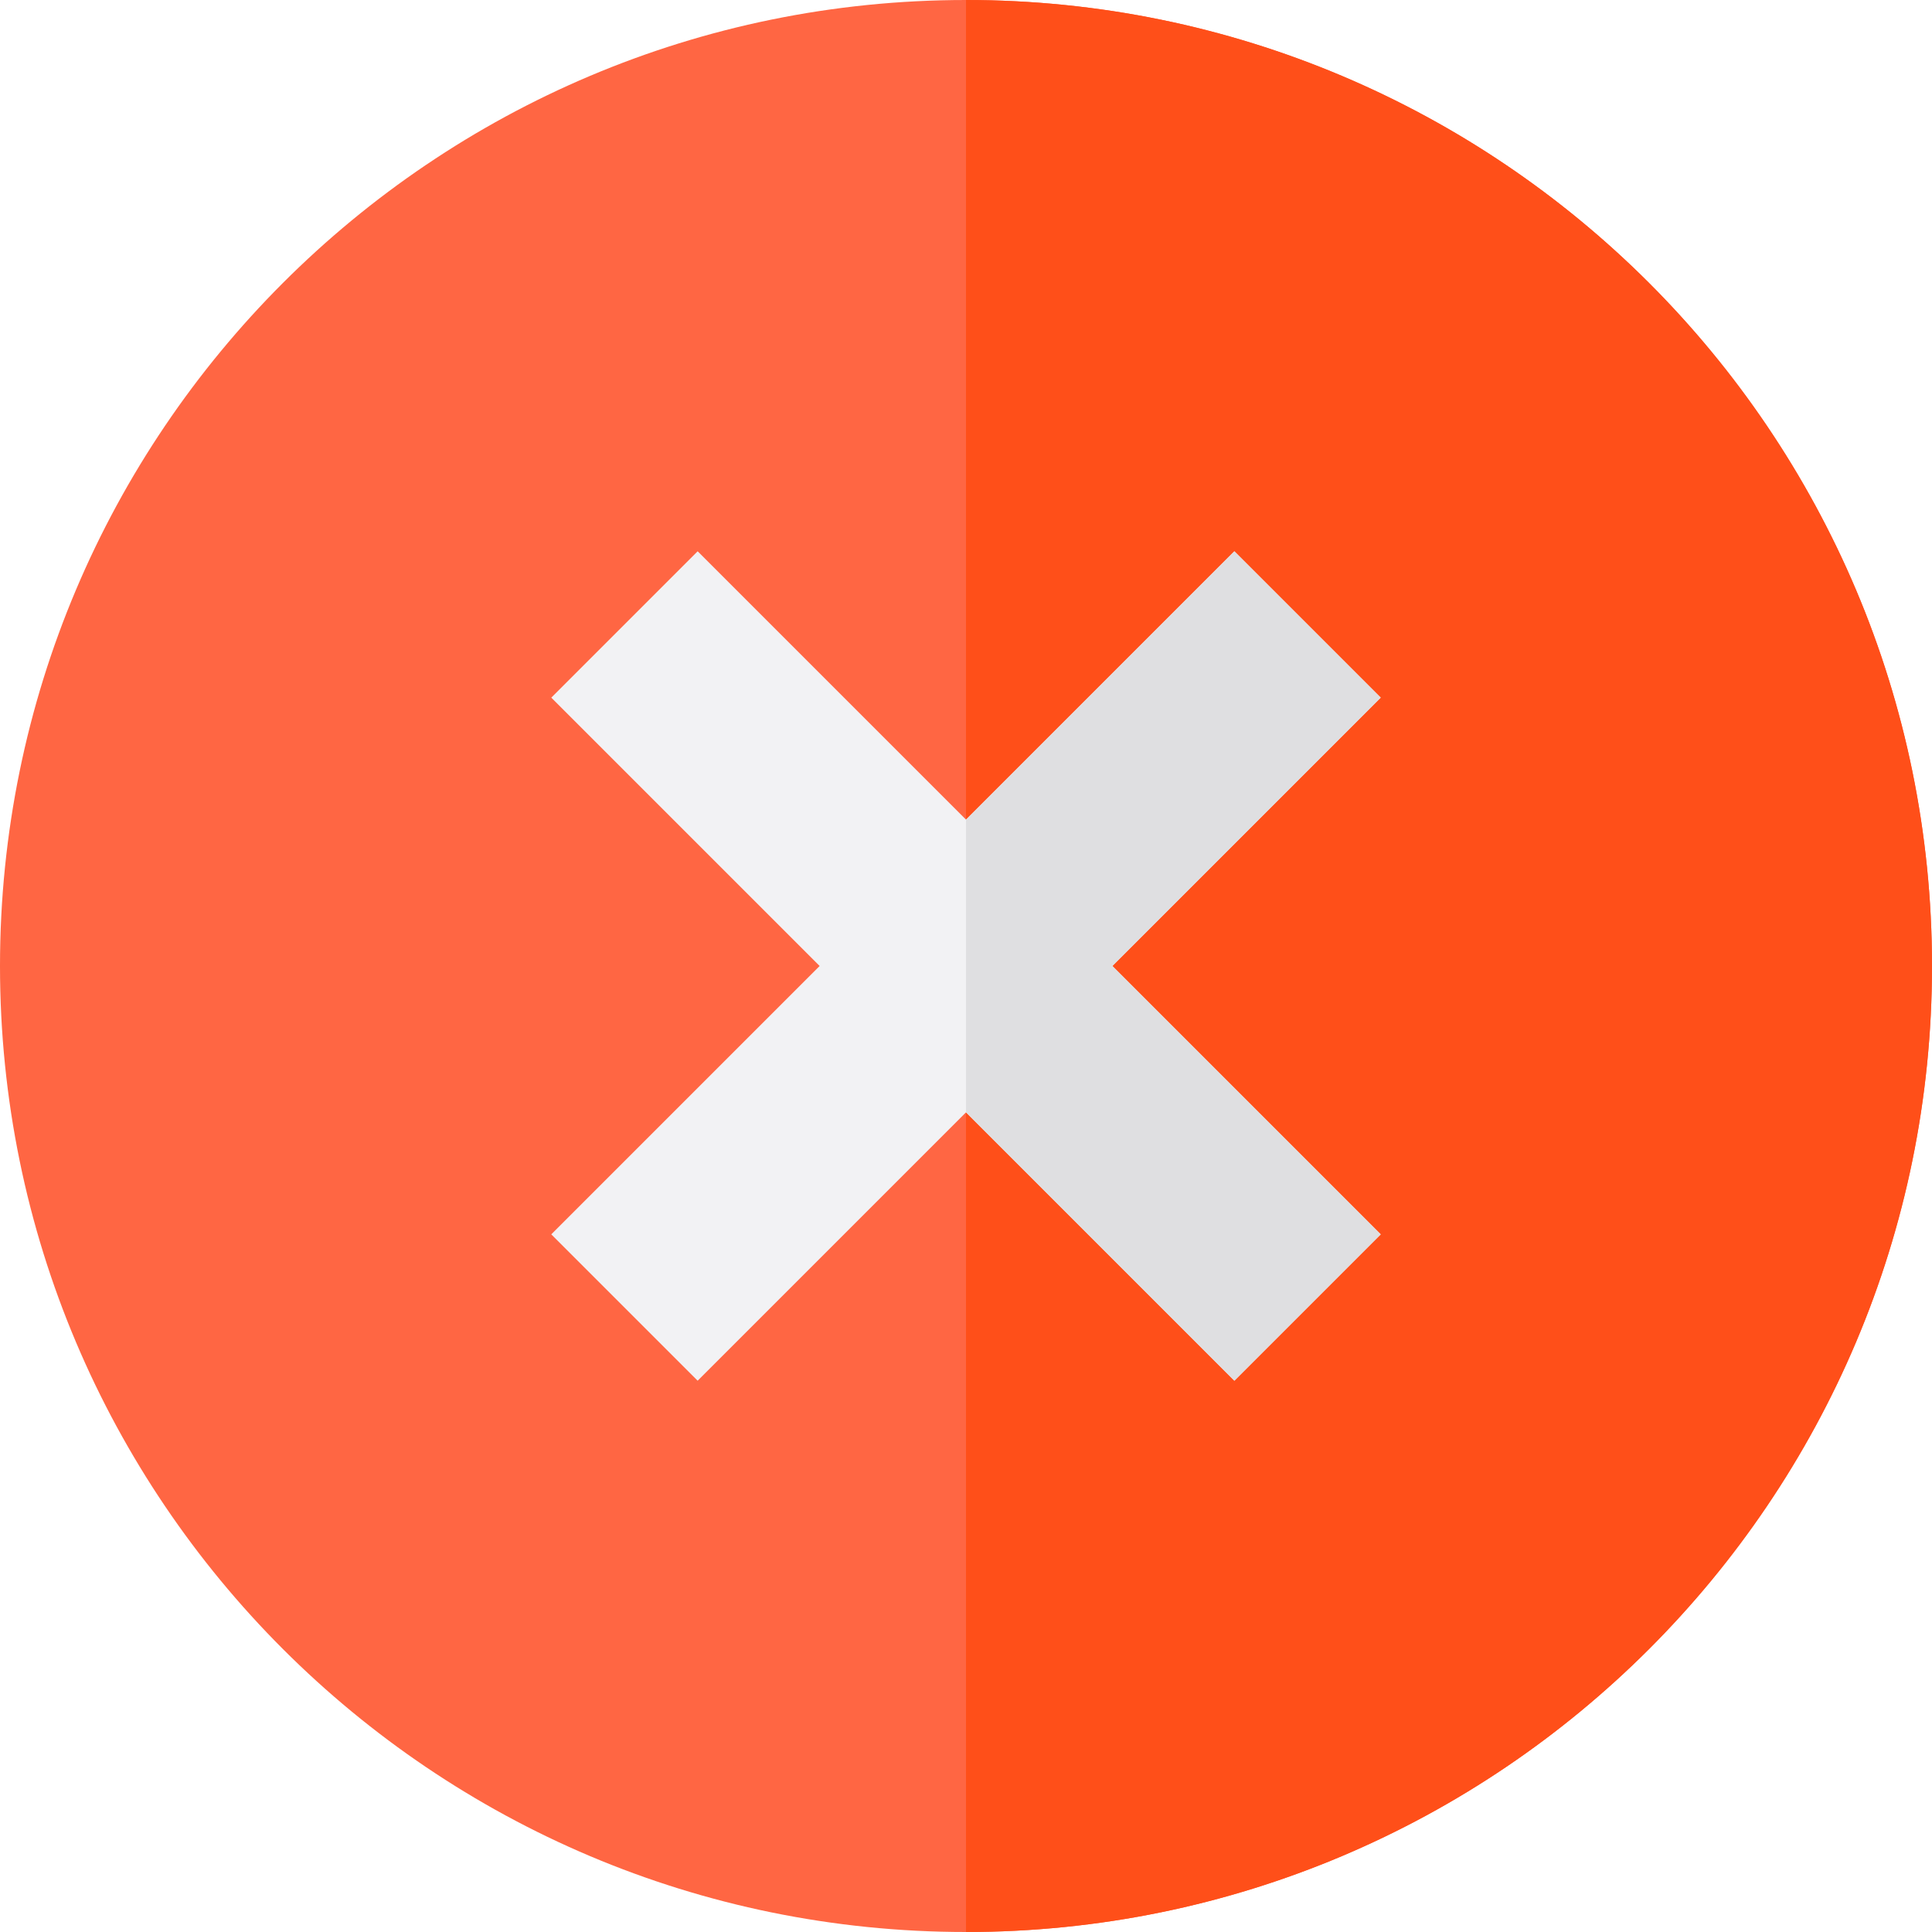
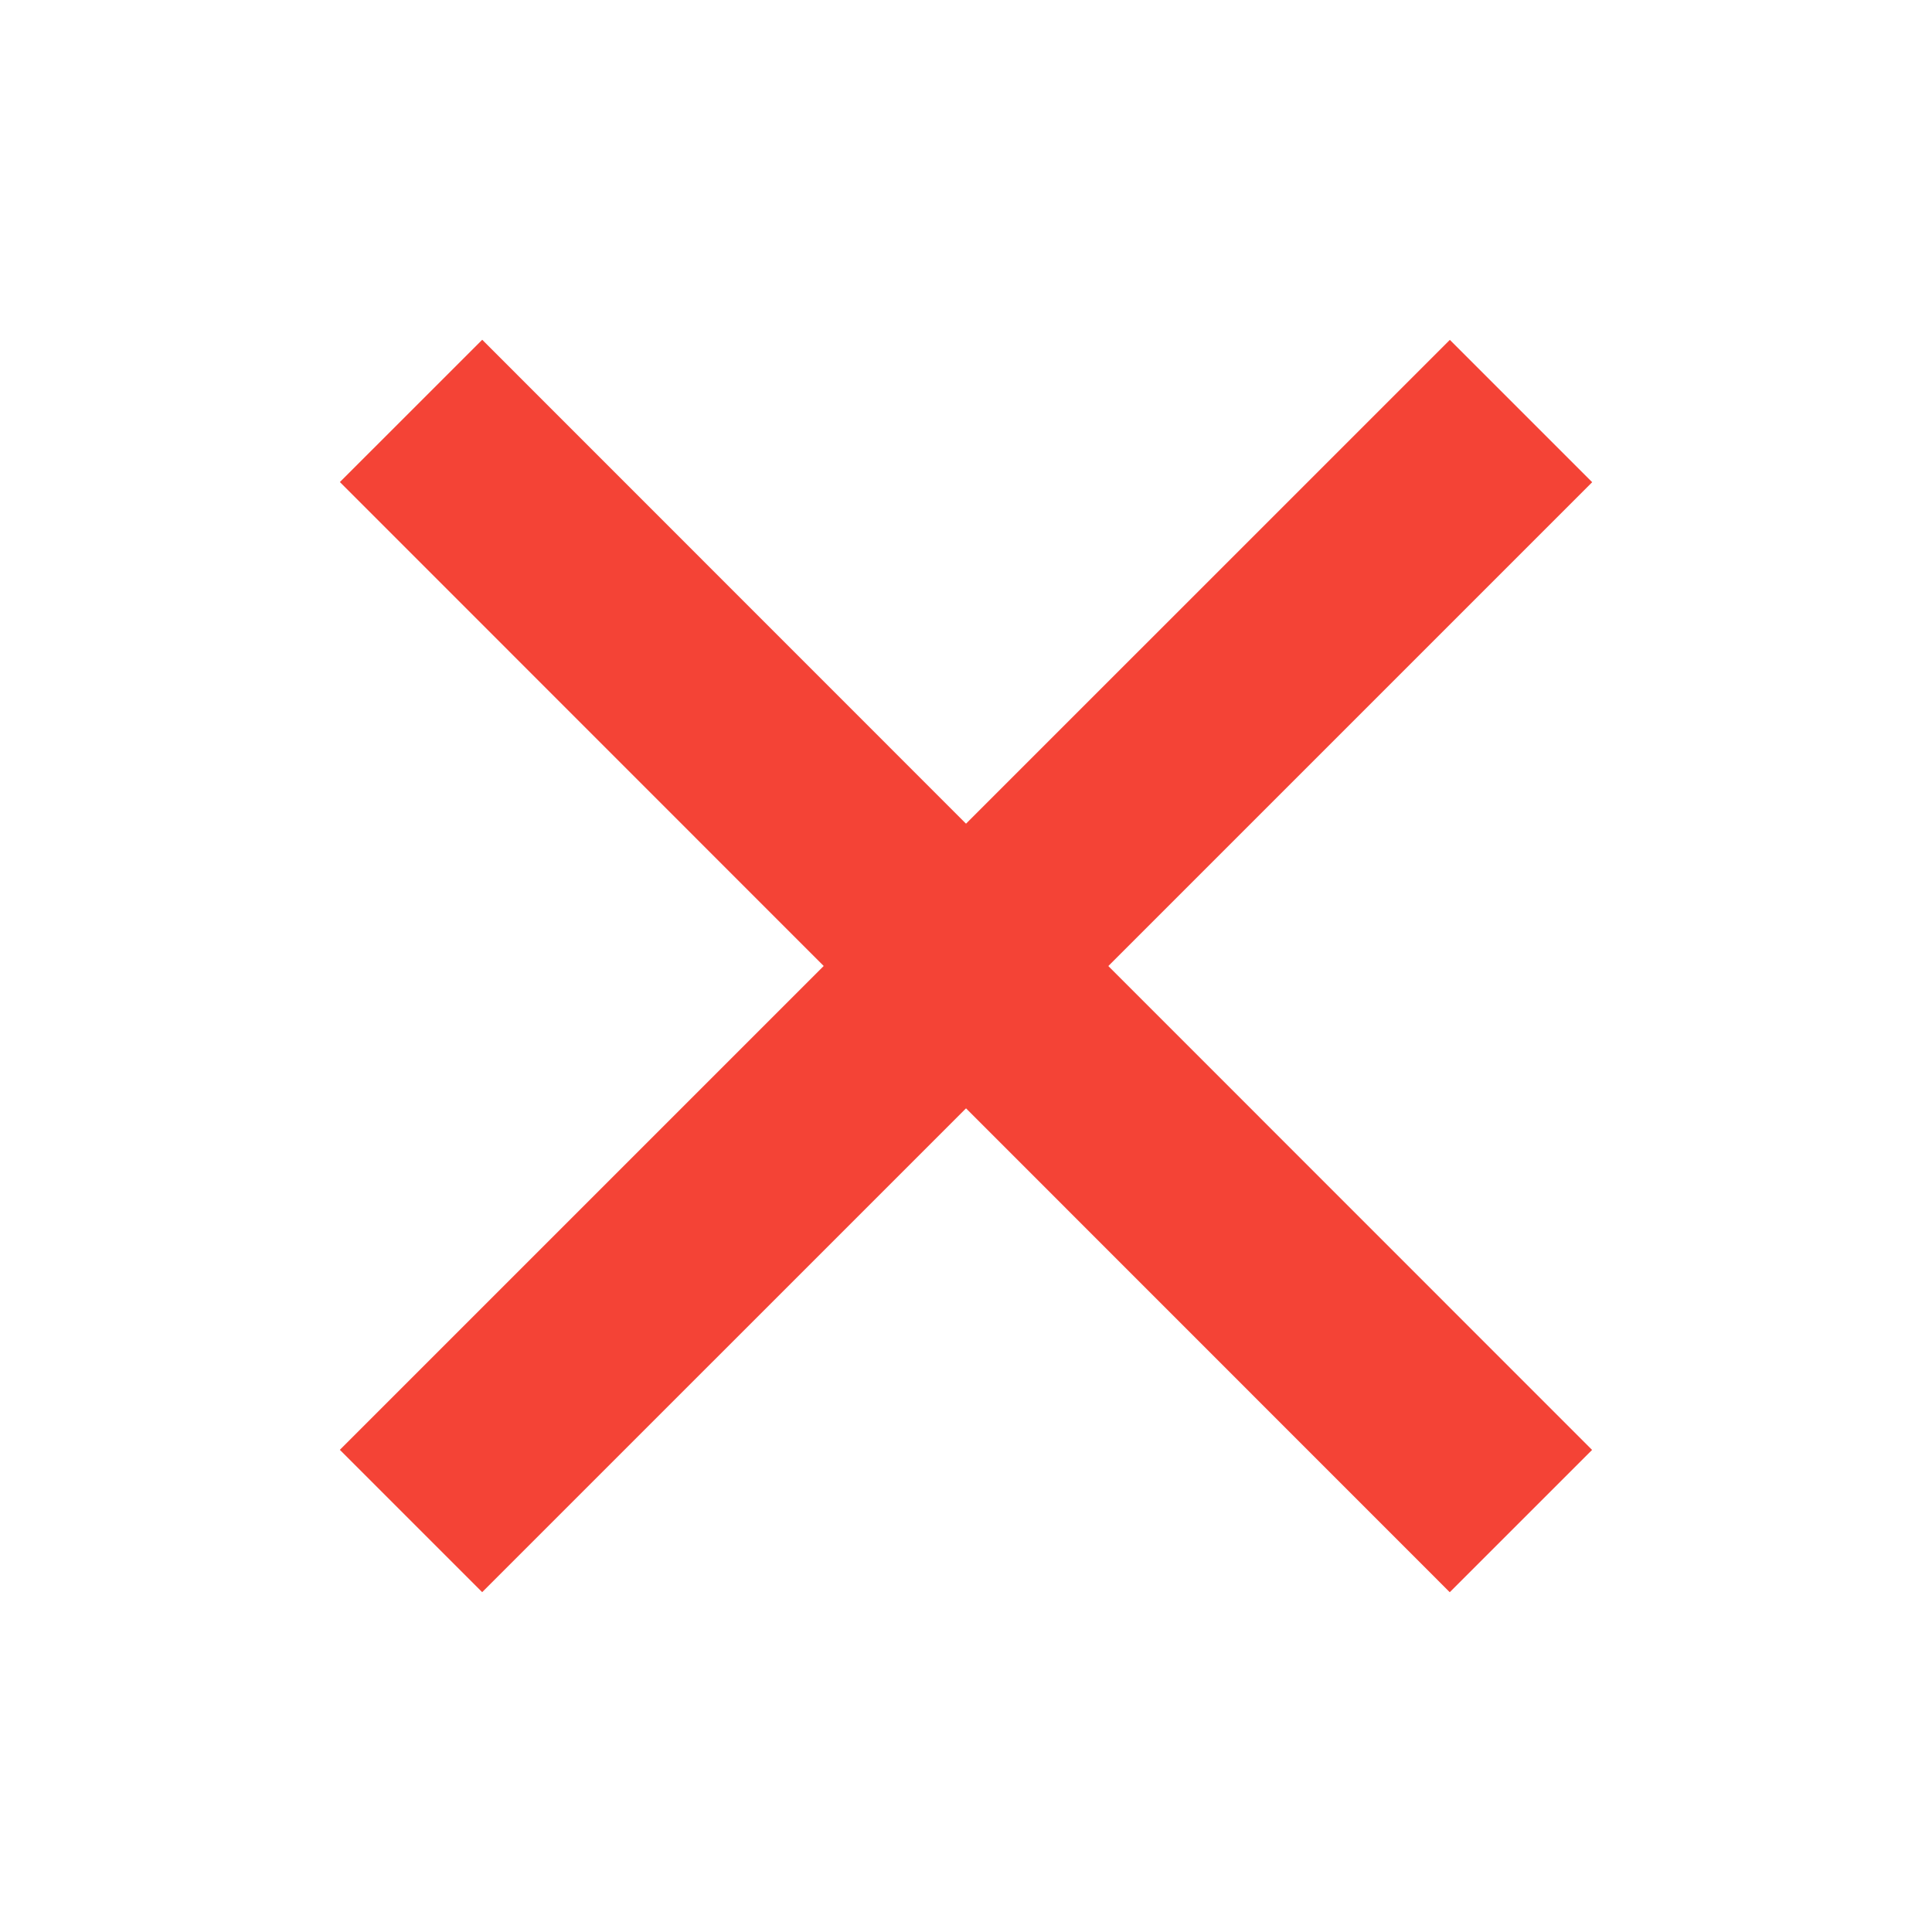
- <svg xmlns="http://www.w3.org/2000/svg" version="1.1" id="Layer_1" x="0px" y="0px" viewBox="0 0 512 512" style="enable-background:new 0 0 512 512;" xml:space="preserve">
-   <circle style="fill:#FF6643;" cx="256" cy="256" r="256" />
-   <path style="fill:#FF4F19;" d="M256,0v512c141.385,0,256-114.615,256-256S397.385,0,256,0z" />
-   <polygon style="fill:#F2F2F4;" points="365.904,184.885 327.115,146.096 256,217.211 184.885,146.096 146.096,184.885 217.211,256   146.096,327.115 184.885,365.904 256,294.789 327.115,365.904 365.904,327.115 294.789,256 " />
-   <polygon style="fill:#DFDFE1;" points="365.904,184.885 327.115,146.096 256,217.211 256,294.789 327.115,365.904 365.904,327.115   294.789,256 " />
-   <g>
- </g>
-   <g>
- </g>
-   <g>
- </g>
-   <g>
- </g>
-   <g>
- </g>
-   <g>
- </g>
-   <g>
- </g>
-   <g>
- </g>
-   <g>
- </g>
-   <g>
- </g>
-   <g>
- </g>
-   <g>
- </g>
-   <g>
- </g>
-   <g>
- </g>
-   <g>
- </g>
+ <svg xmlns="http://www.w3.org/2000/svg" viewBox="0 0 48 48" width="12px" height="12px">
+   <path fill="#F44336" d="M21.5 4.5H26.501V43.5H21.5z" transform="rotate(45.001 24 24)" />
+   <path fill="#F44336" d="M21.5 4.5H26.5V43.501H21.5z" transform="rotate(135.008 24 24)" />
</svg>
